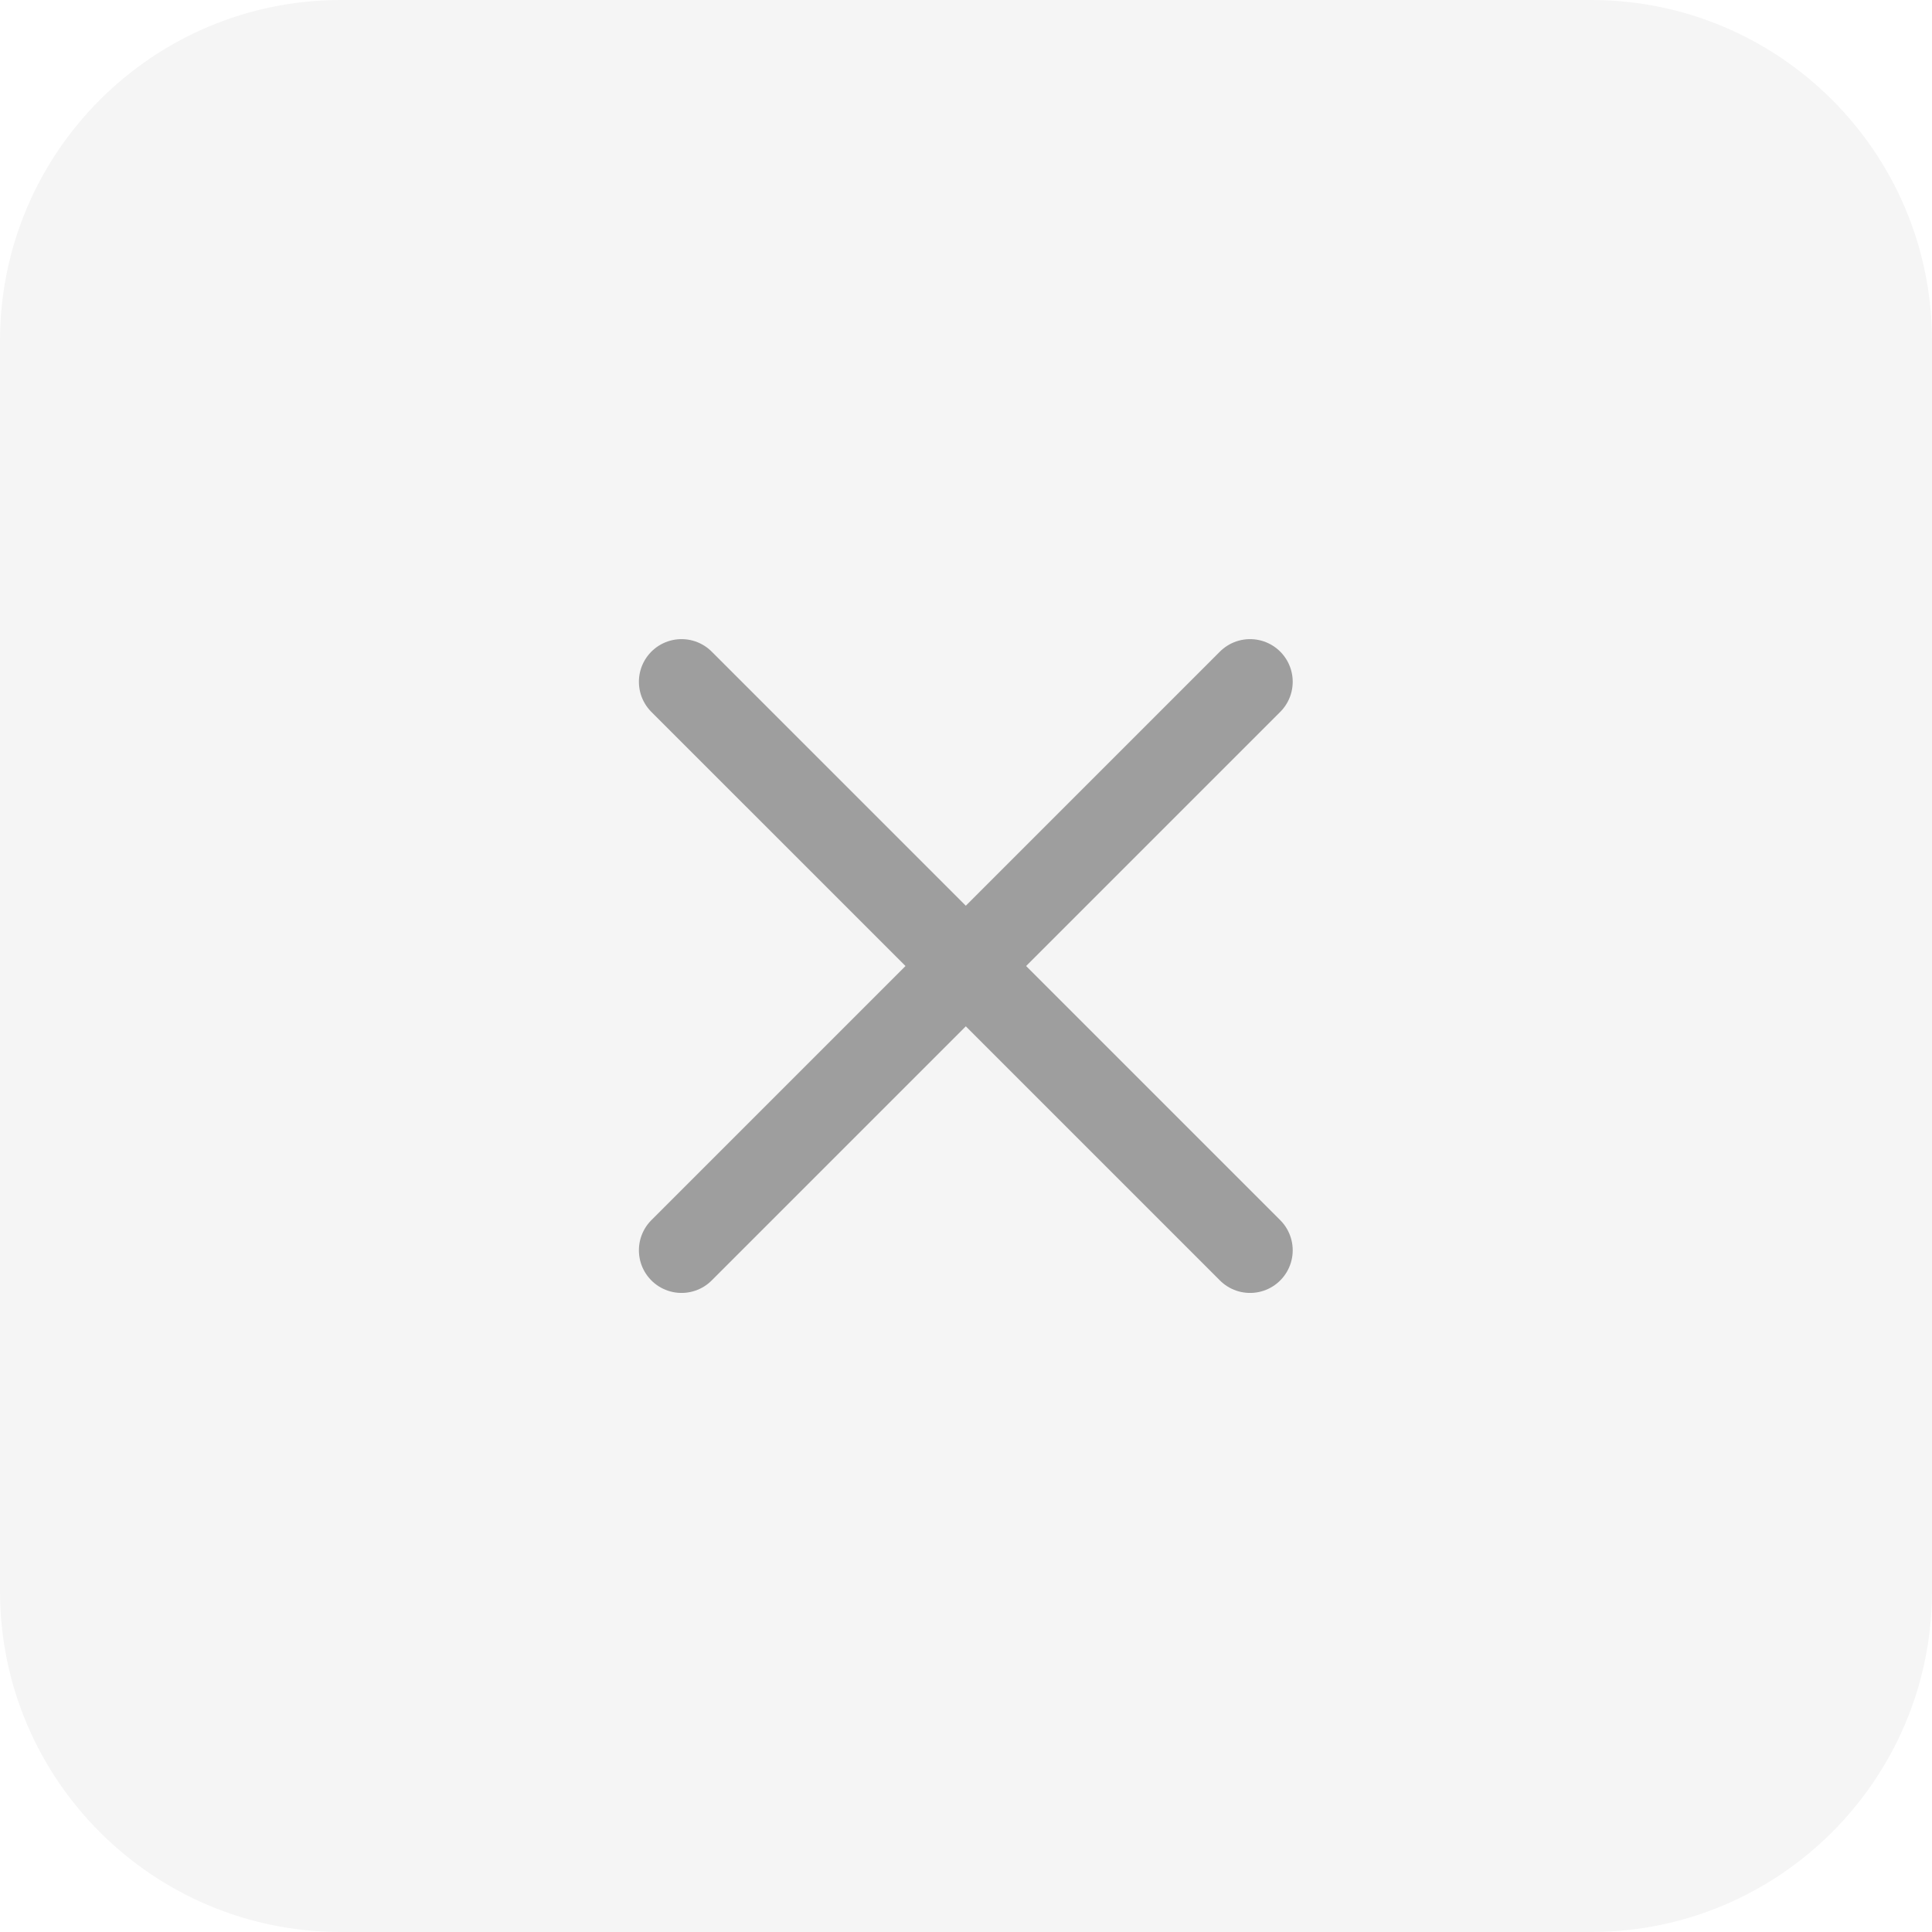
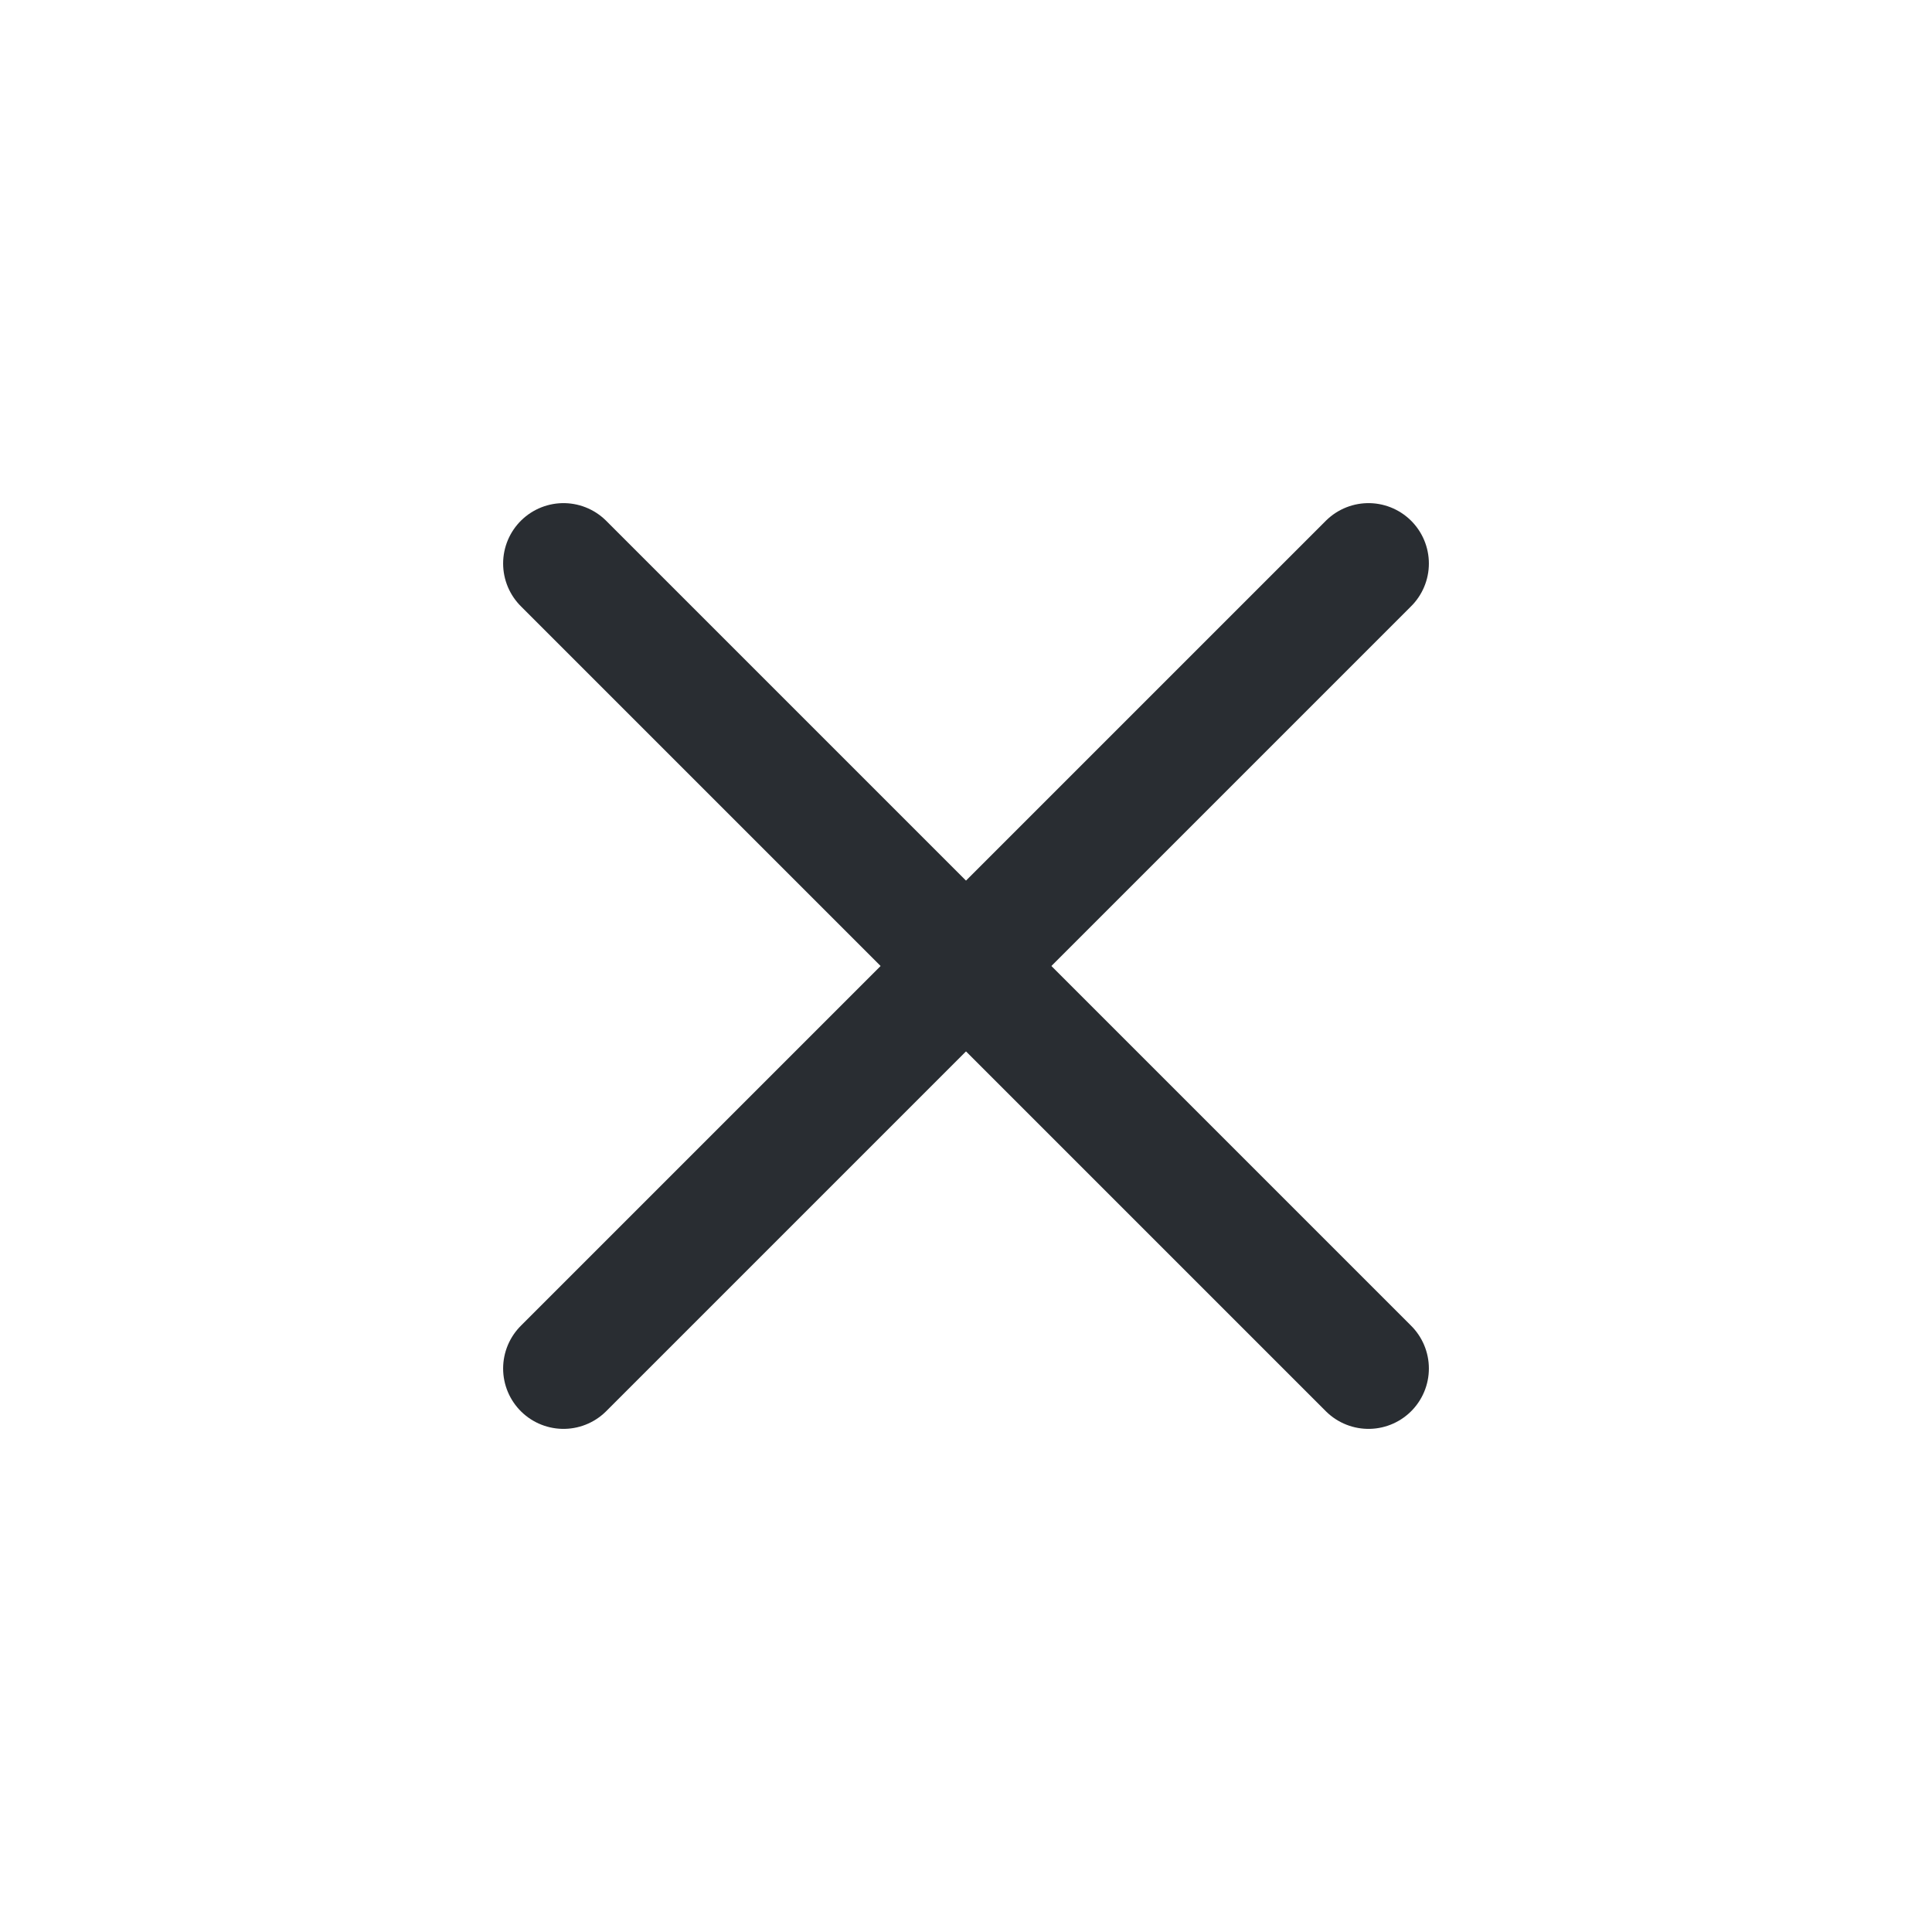
- <svg xmlns="http://www.w3.org/2000/svg" width="34" height="34" viewBox="0 0 34 34" fill="none">
-   <rect width="34" height="34" rx="6" fill="#F5F5F5" />
-   <path d="M11.994 22.003L21.999 11.998" stroke="#9E9E9E" stroke-width="1.501" stroke-linecap="round" stroke-linejoin="round" />
-   <path d="M21.999 22.003L11.994 11.998" stroke="#9E9E9E" stroke-width="1.501" stroke-linecap="round" stroke-linejoin="round" />
+ <svg xmlns="http://www.w3.org/2000/svg" width="24" height="24" viewBox="0 0 24 24" fill="none">
+   <path d="M7 17L17 7" stroke="#292D32" stroke-width="1.5" stroke-linecap="round" stroke-linejoin="round" />
+   <path d="M17 17L7 7" stroke="#292D32" stroke-width="1.5" stroke-linecap="round" stroke-linejoin="round" />
</svg>
